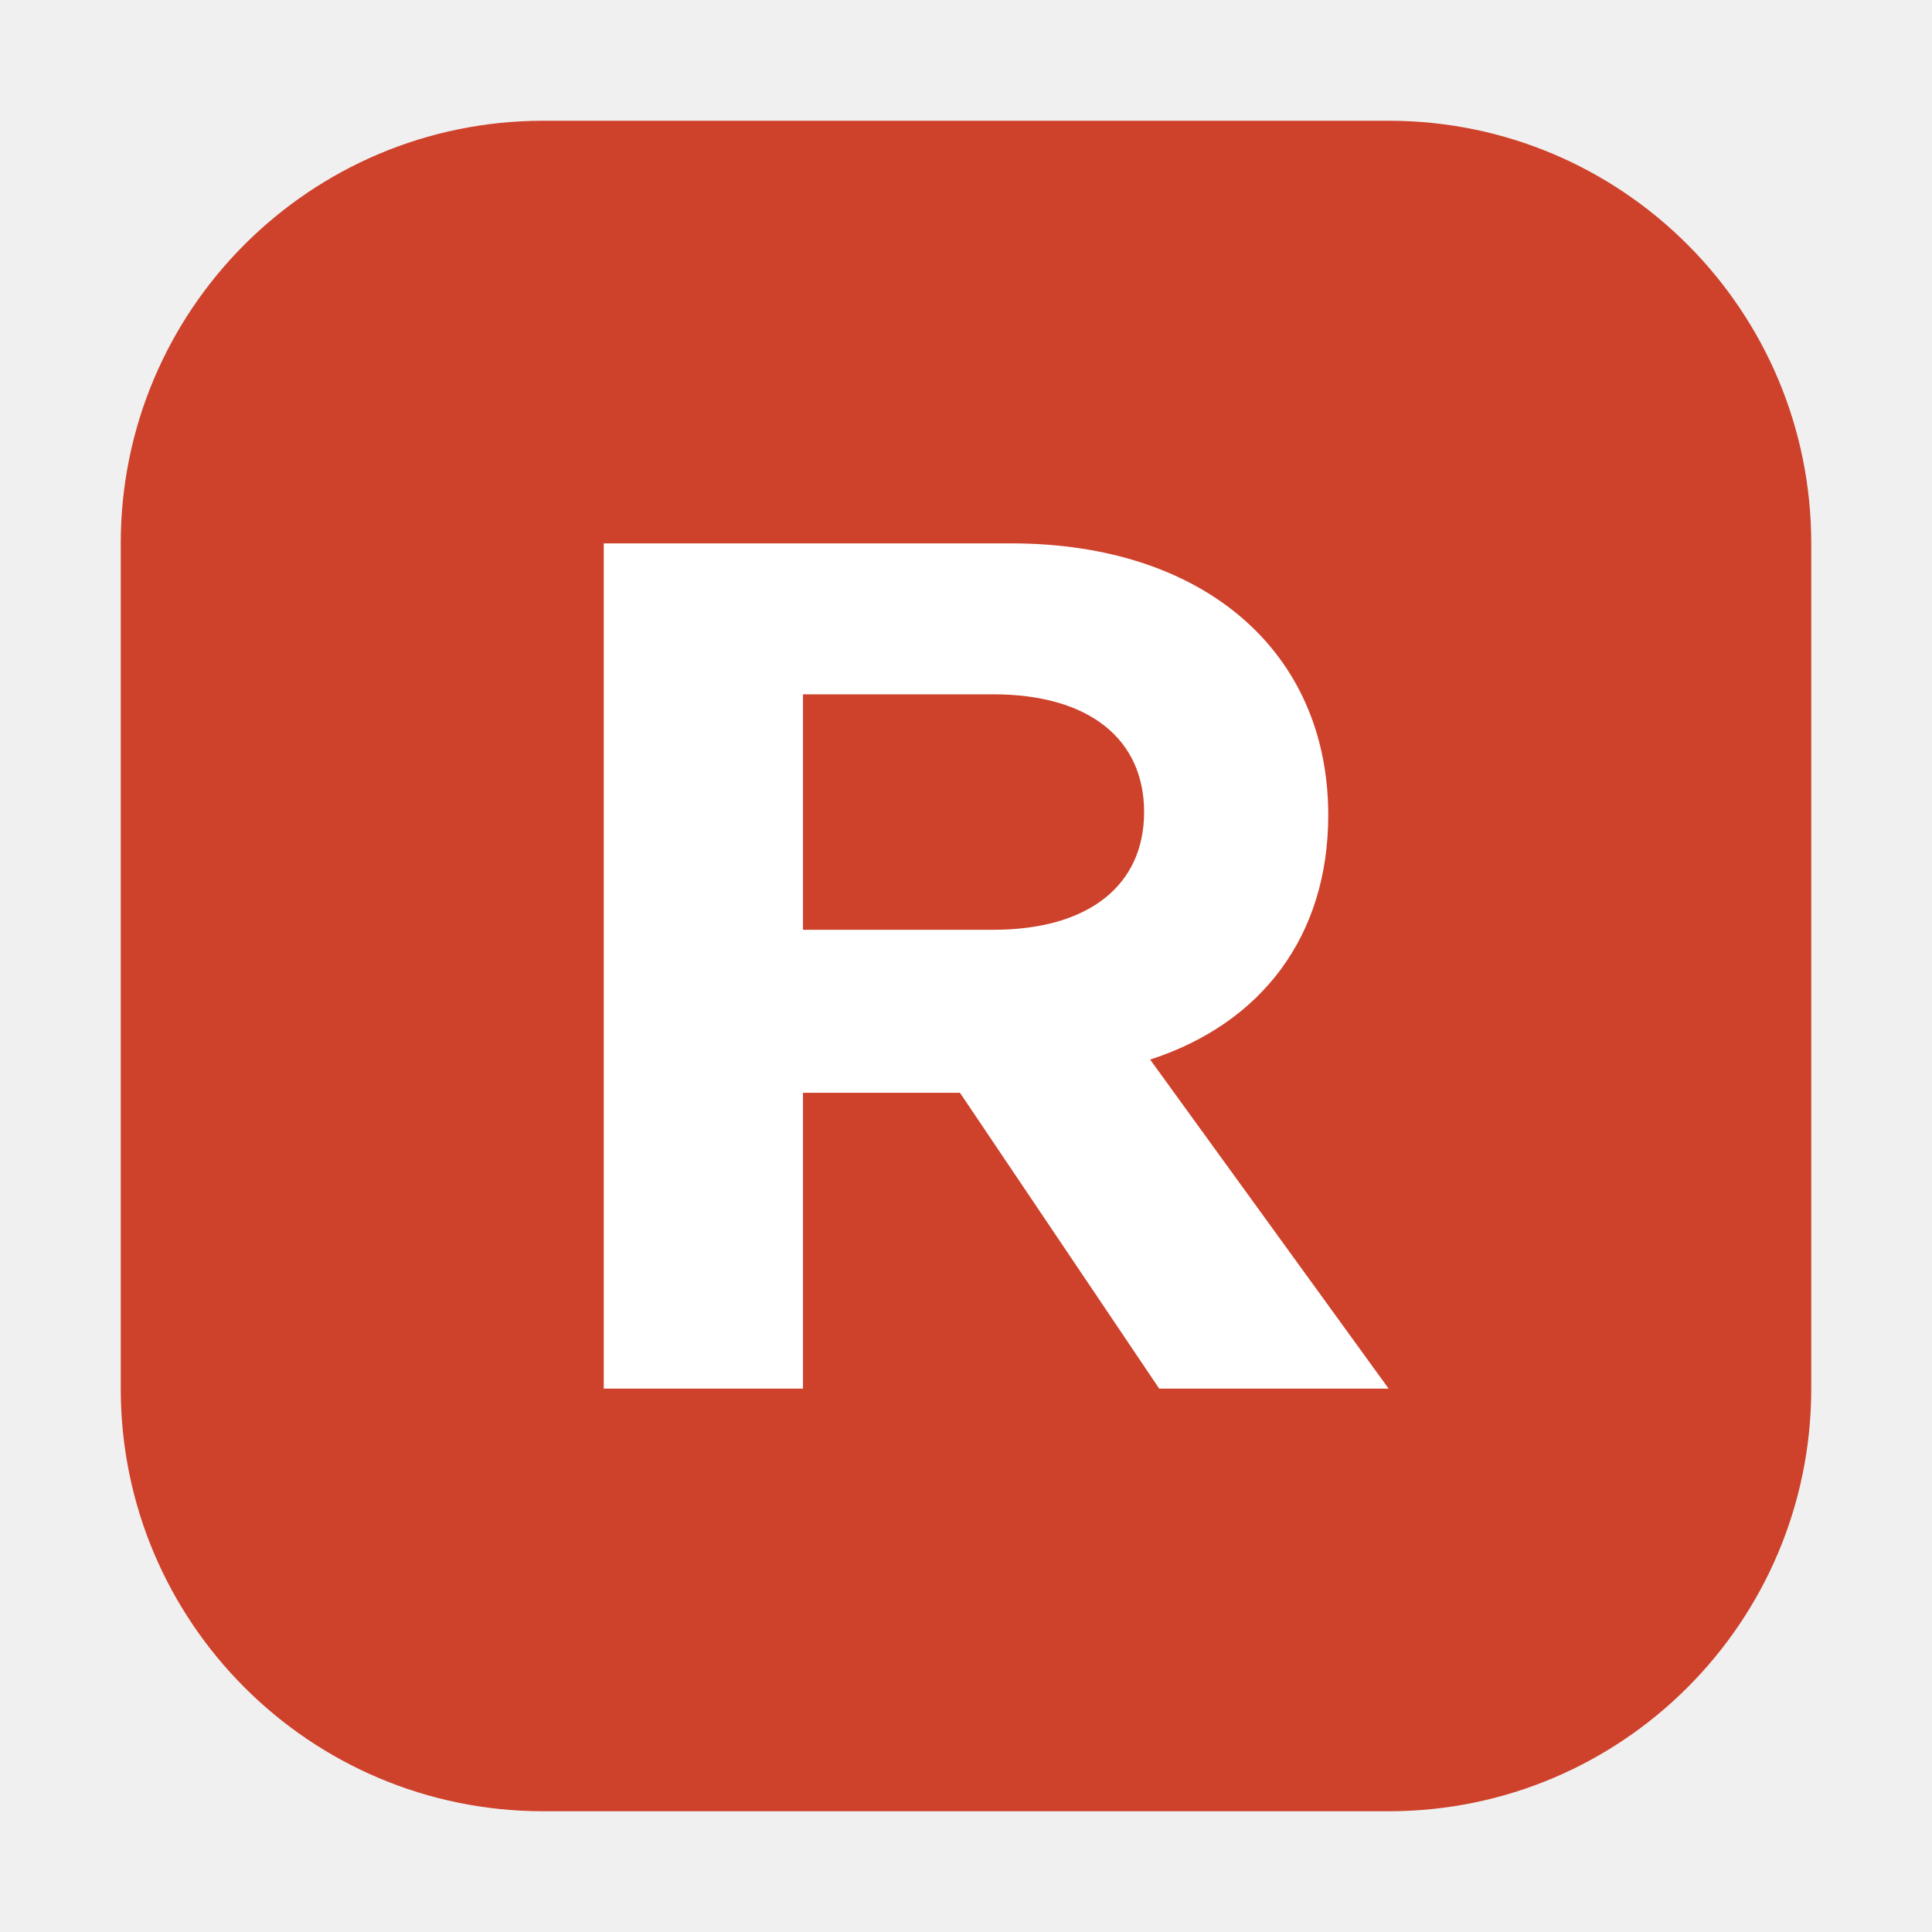
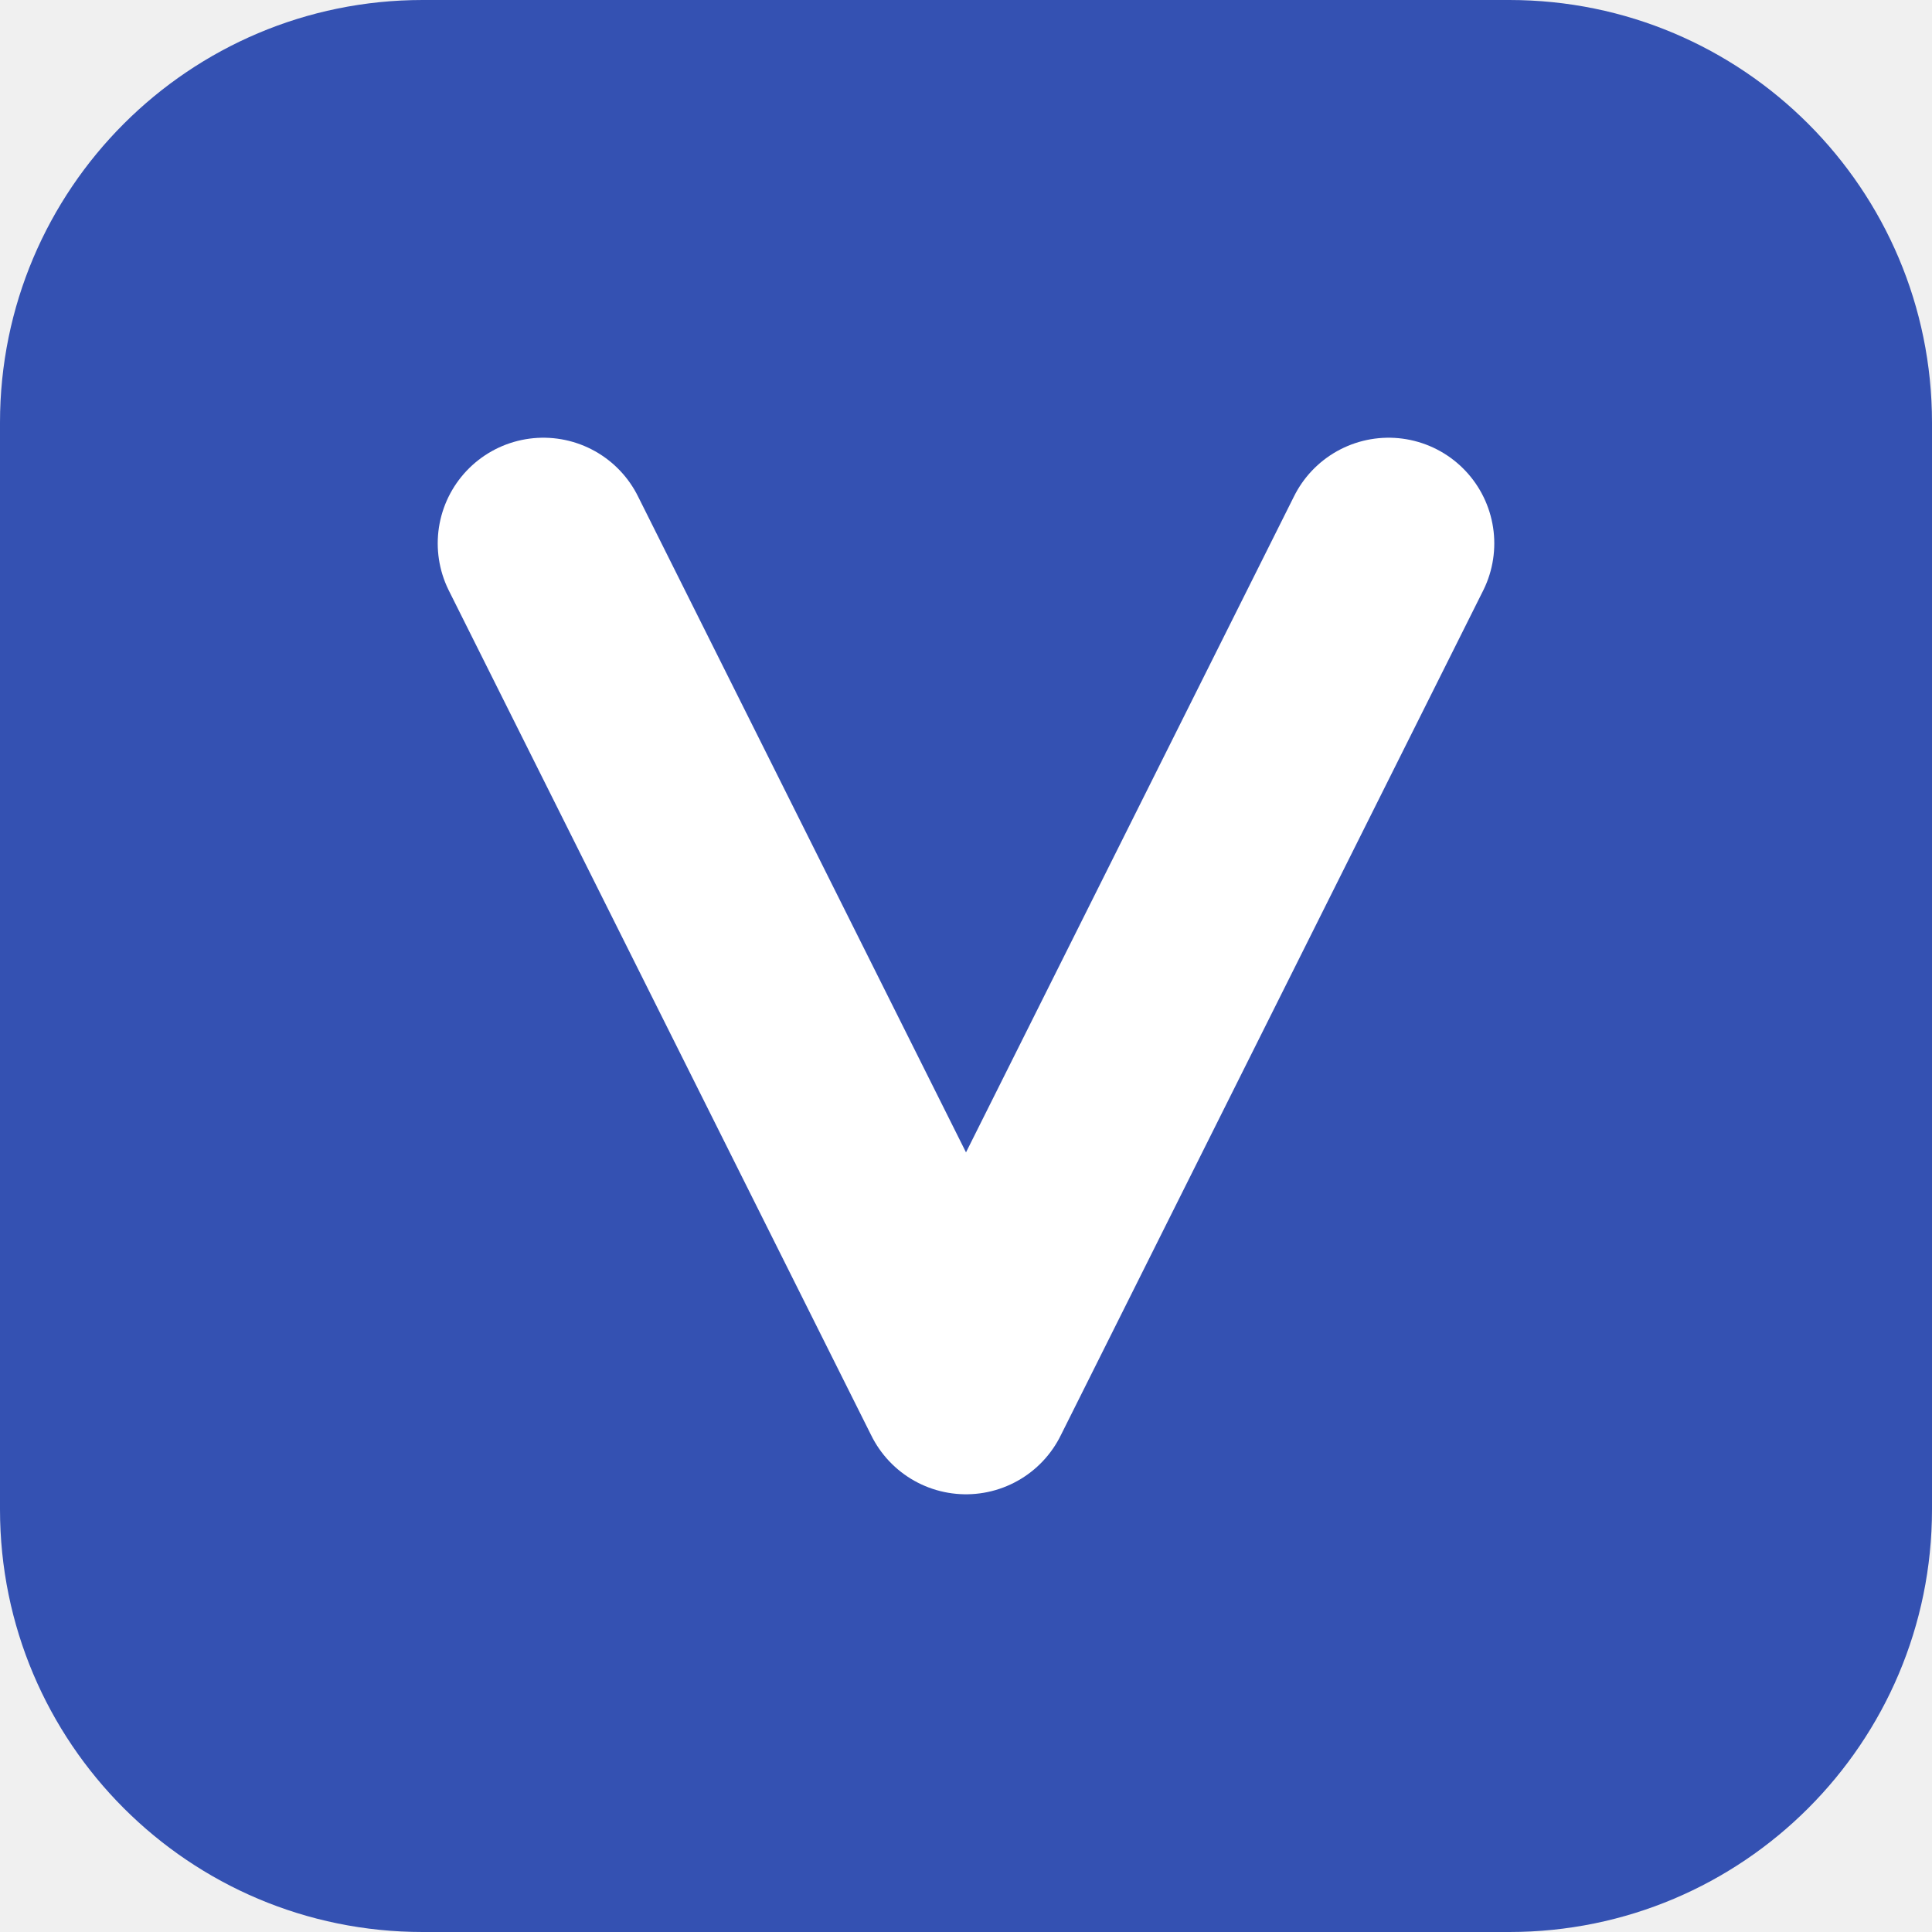
- <svg xmlns="http://www.w3.org/2000/svg" viewBox="0 0 64 64" width="64" height="64">
-   <rect x="4" y="4" width="56" height="56" rx="14" fill="#ce412b" />
-   <path d="M20 46V18h13.5c6.4 0 10.5 3.6 10.5 9 0 4-2.2 6.9-5.9 8.1L46 46h-7.6l-6.6-9.8H26.6V46H20zm6.6-15.2h6.3c3.2 0 5-1.5 5-3.9s-1.8-3.9-5-3.9h-6.3v7.8z" fill="#fff" />
+ <svg xmlns="http://www.w3.org/2000/svg" viewBox="0 0 64 64">
+   <rect width="64" height="64" rx="14" fill="#3451b2" />
+   <path d="M18 18 L32 46 L46 18" fill="none" stroke="#fff" stroke-width="7" stroke-linecap="round" stroke-linejoin="round" />
</svg>
